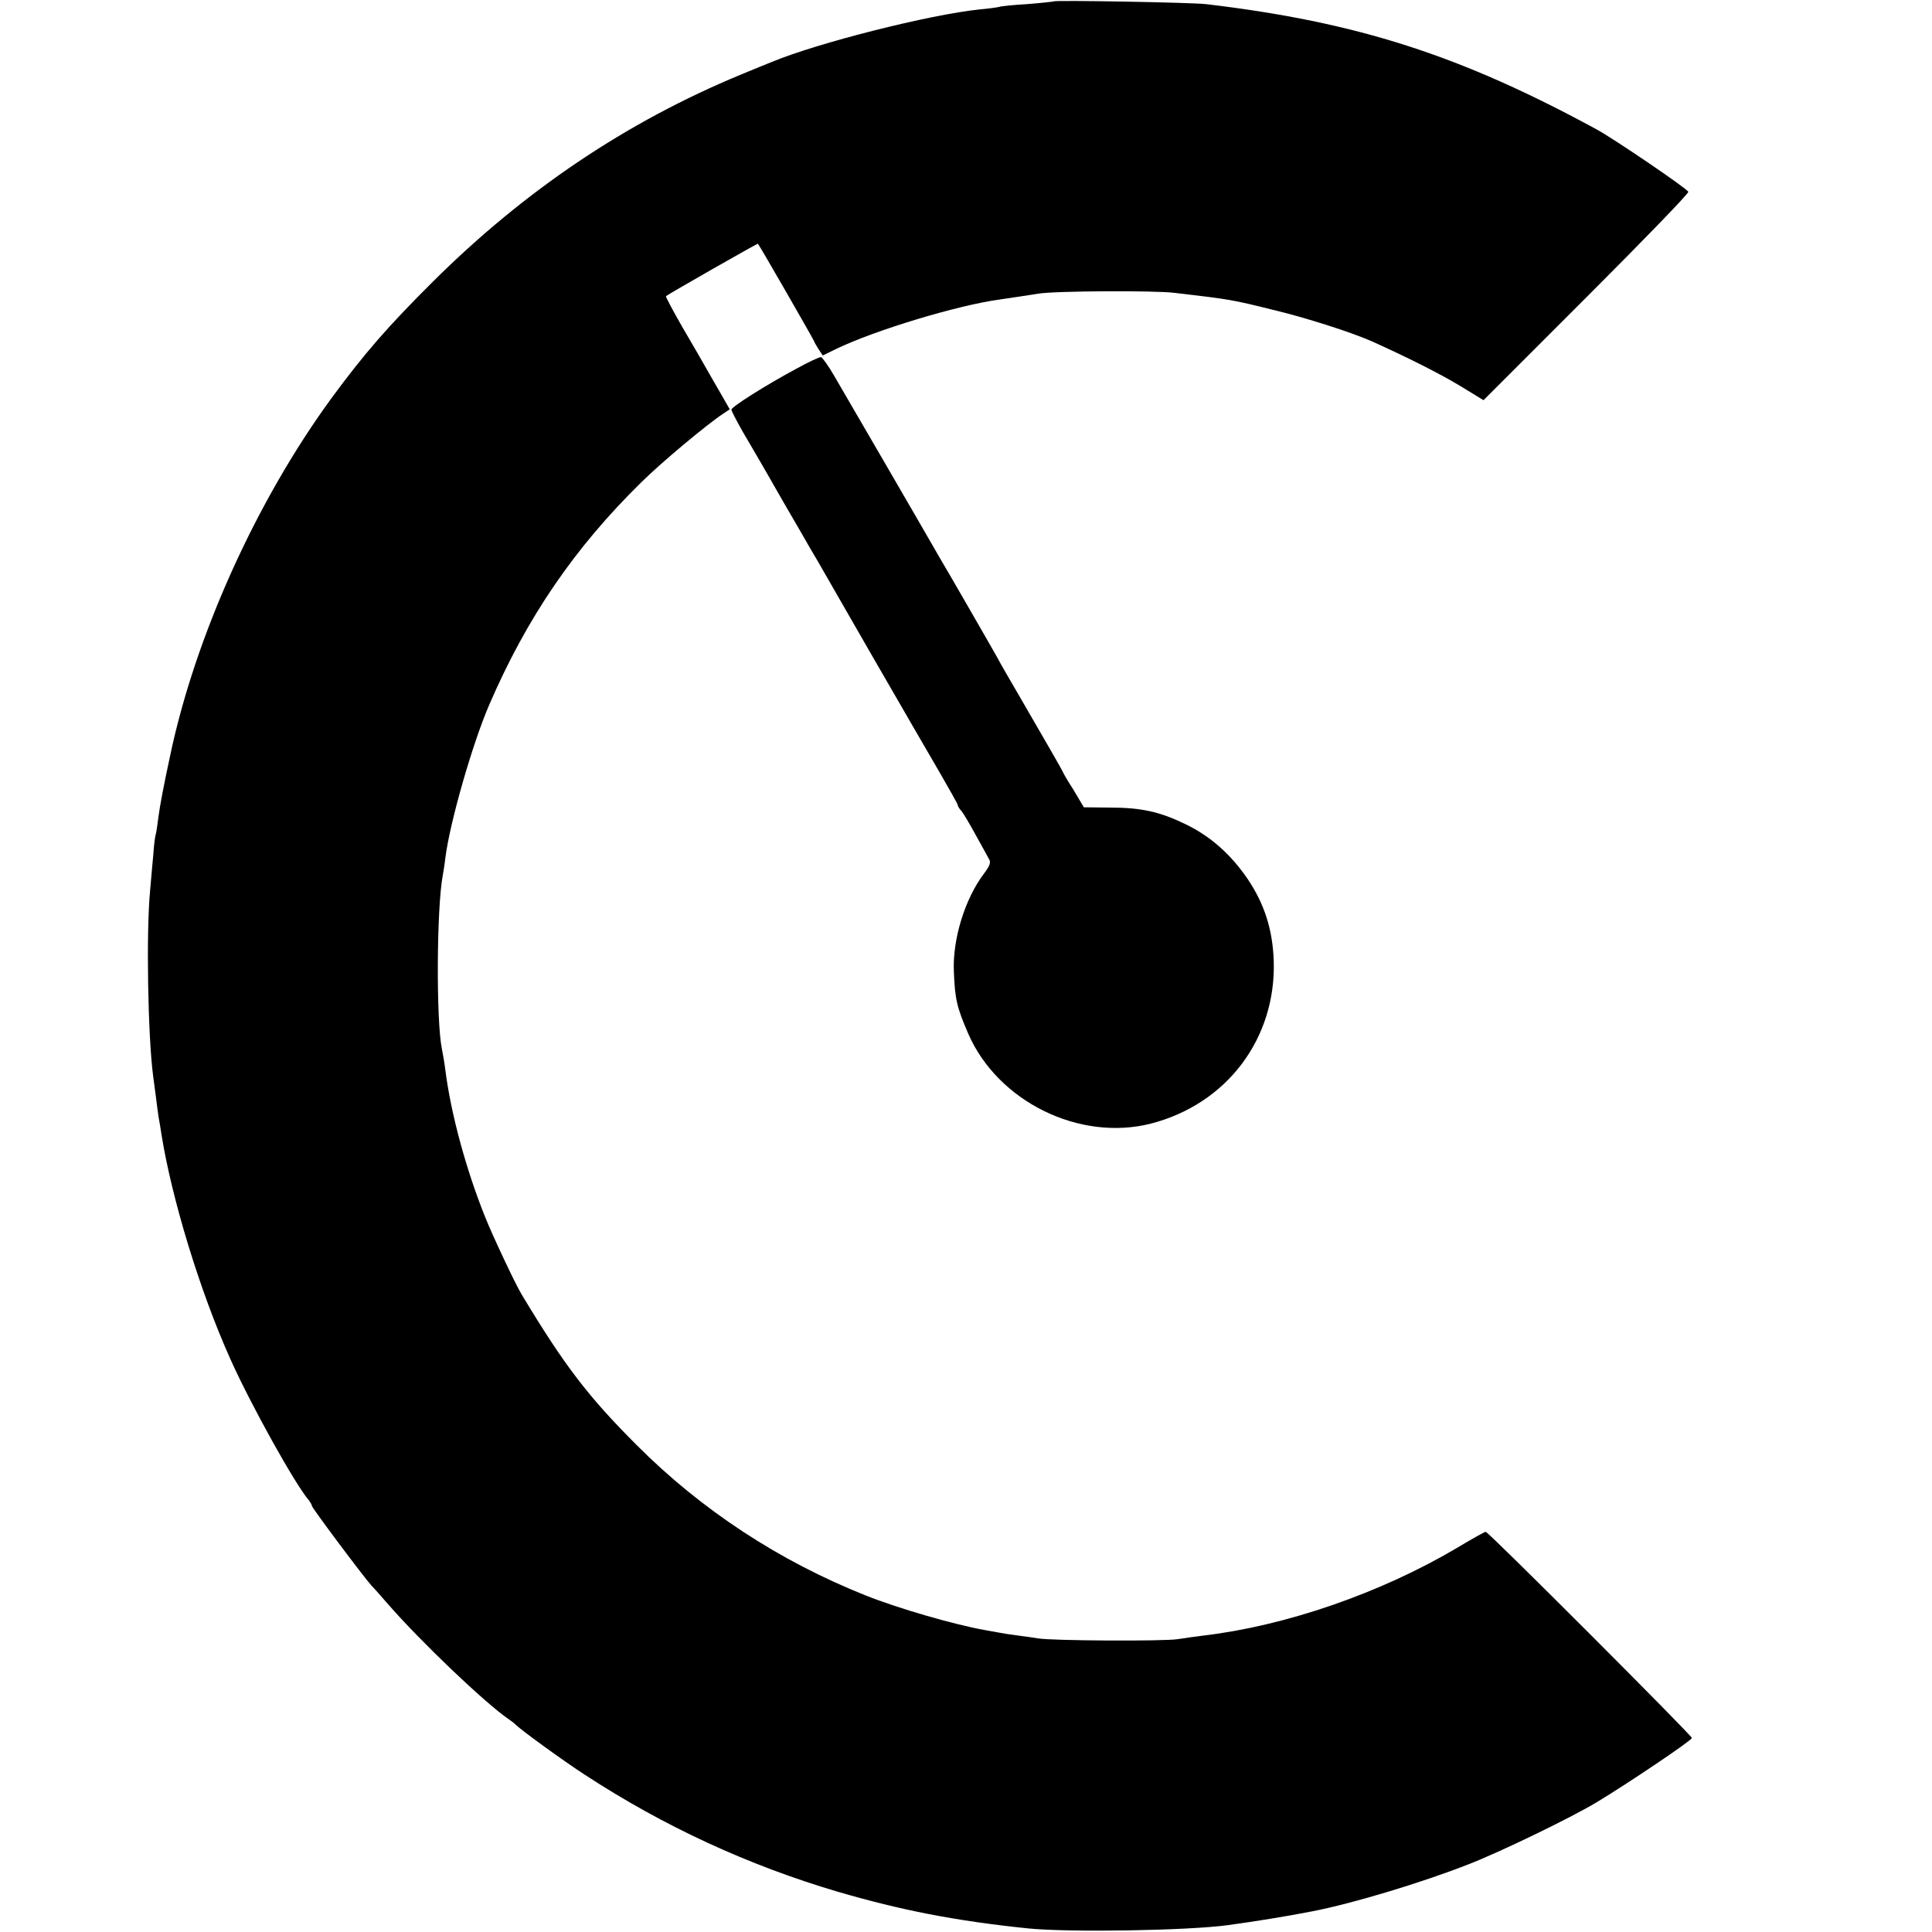
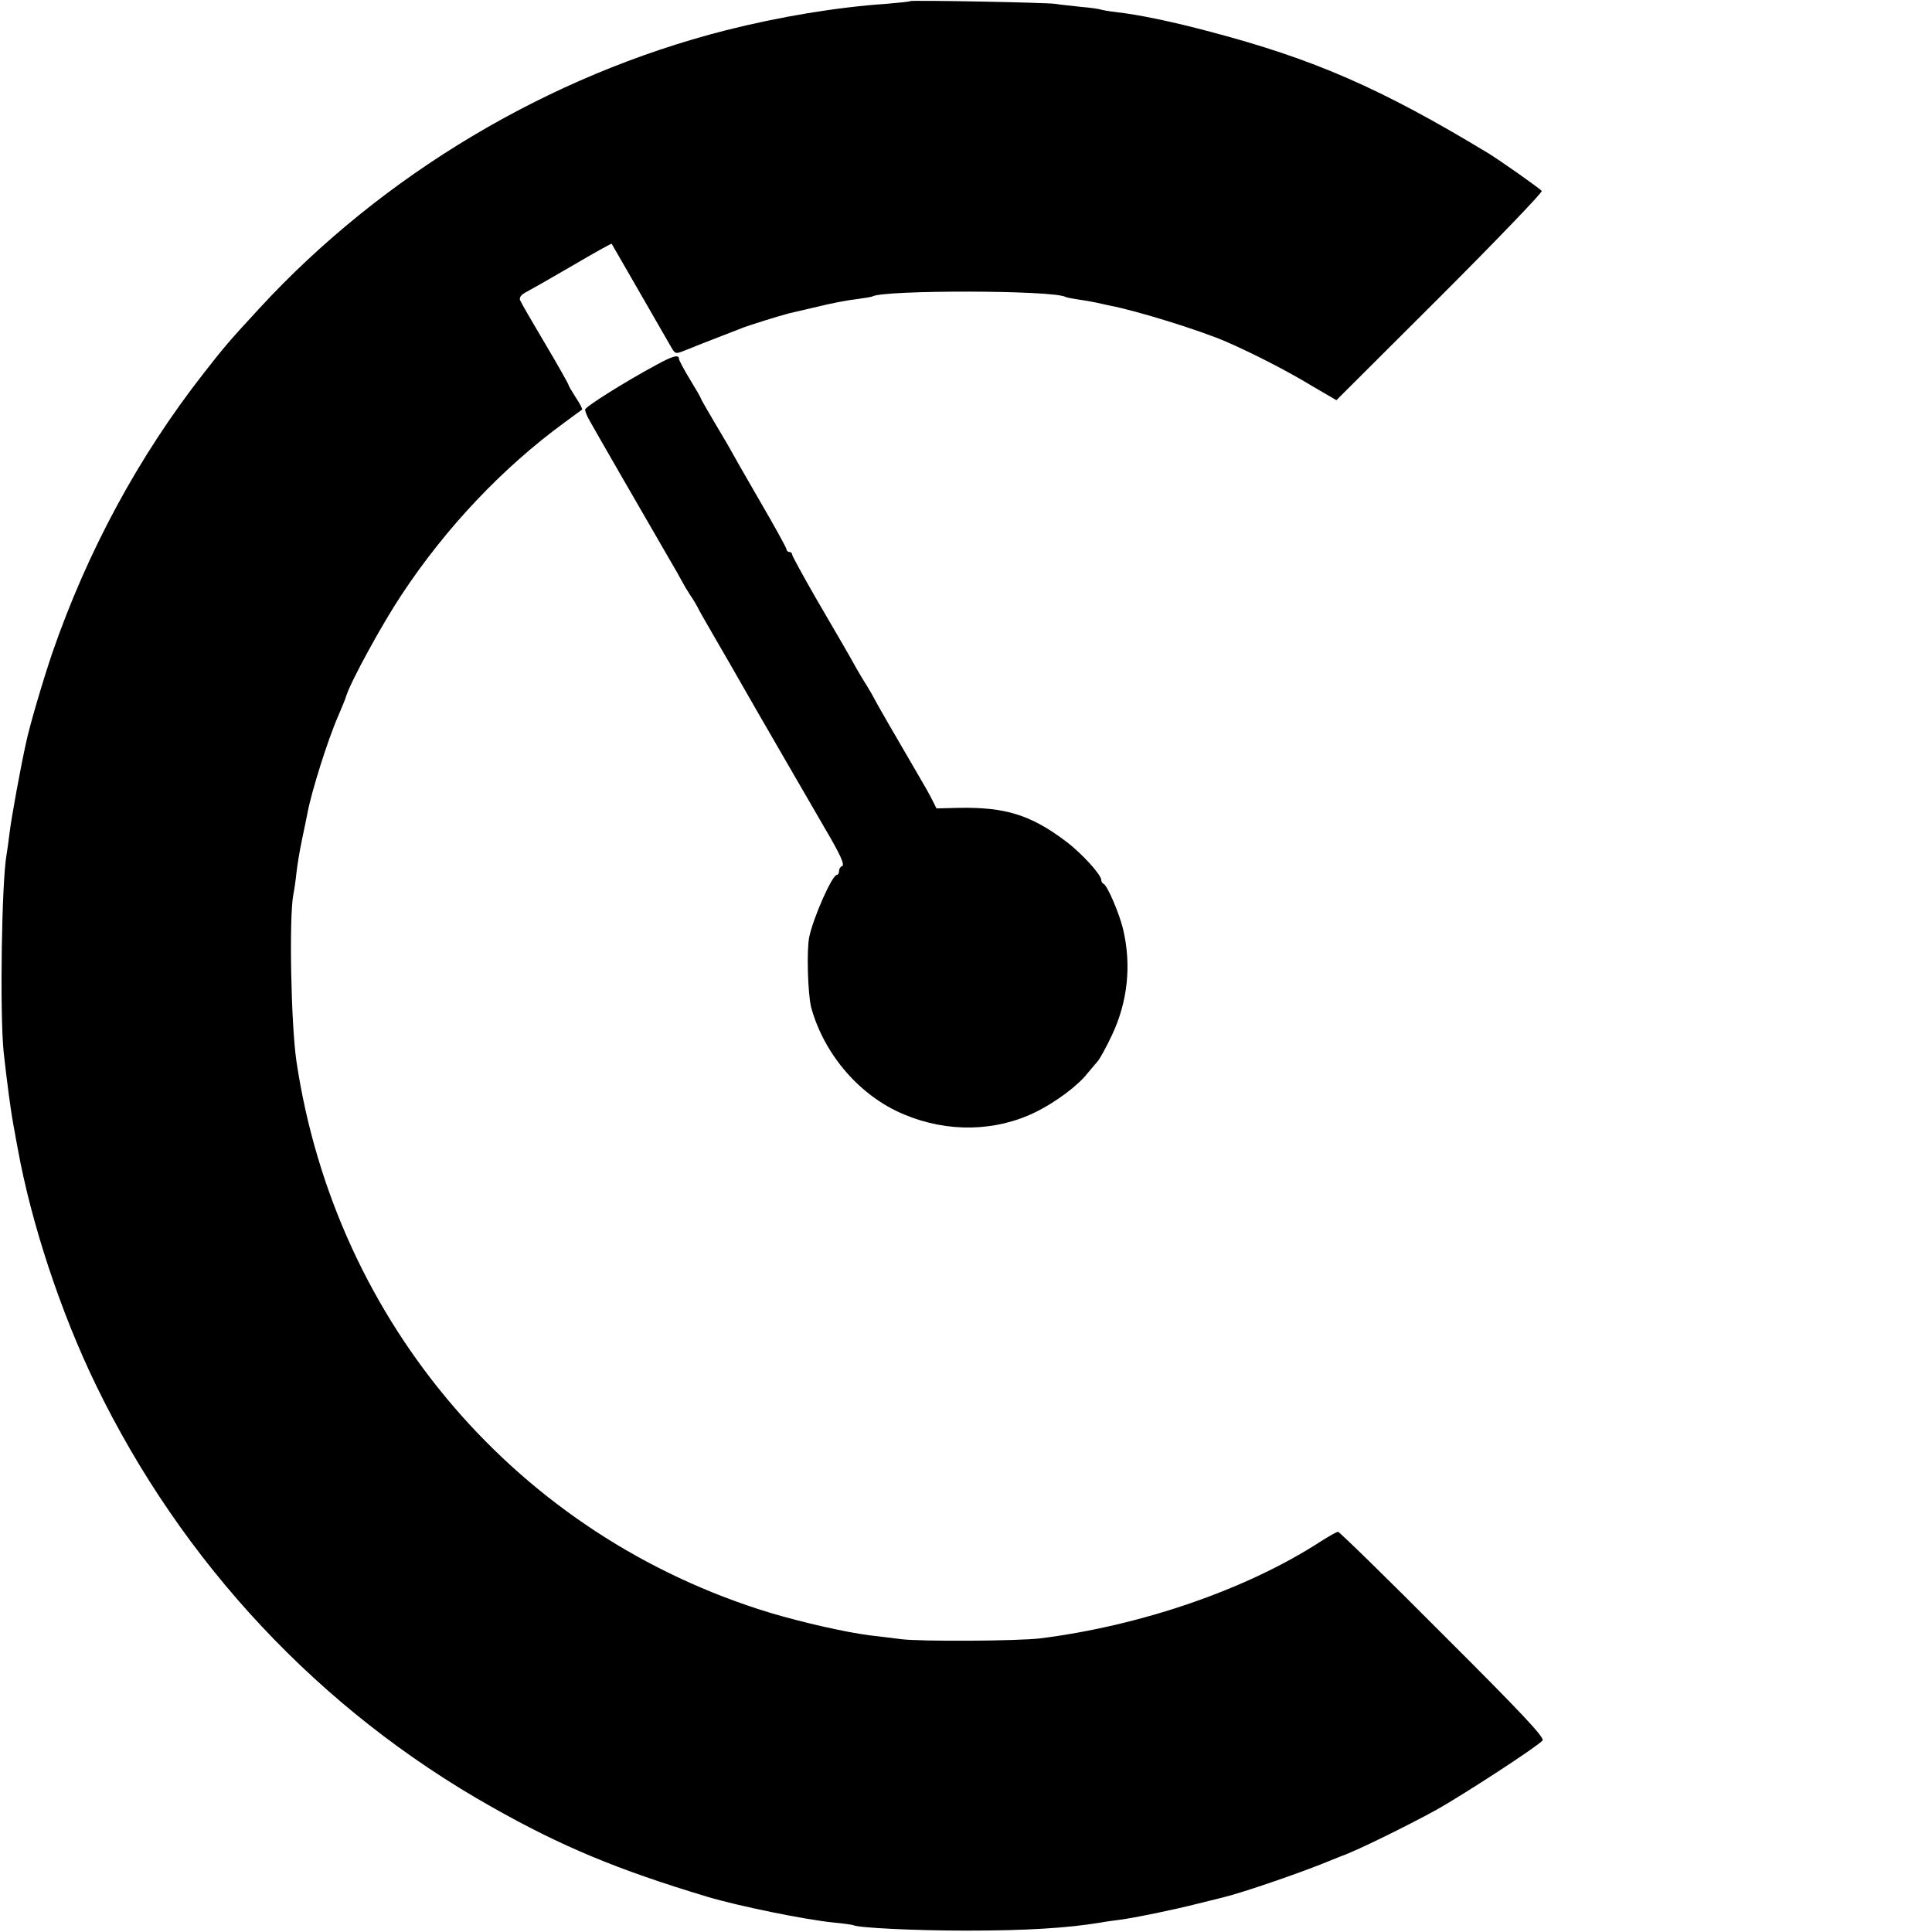
<svg xmlns="http://www.w3.org/2000/svg" version="1.0" width="700pt" height="700pt" viewBox="0 0 700 700" preserveAspectRatio="xMidYMid meet">
  <g transform="translate(0,700) scale(0.1,-0.1)" fill="#000000" stroke="none">
-     <path d="M3818 6995 c-2 -1 -46 -6 -98 -10 -52 -3 -97 -8 -100 -10 -3 -1 -34 -6 -70 -9 -182 -19 -587 -121 -755 -191 -16 -6 -66 -27 -110 -45 -416 -172 -785 -421 -1116 -750 -163 -162 -249 -261 -366 -420 -274 -374 -496 -866 -587 -1300 -24 -111 -37 -182 -42 -220 -3 -25 -7 -52 -9 -60 -3 -8 -7 -40 -9 -70 -3 -30 -8 -91 -12 -135 -15 -155 -8 -532 11 -675 2 -14 6 -47 10 -75 3 -27 8 -61 10 -75 3 -14 7 -41 10 -60 37 -232 139 -568 250 -815 73 -163 235 -455 285 -512 5 -7 10 -15 10 -19 0 -7 187 -257 216 -289 11 -11 37 -41 58 -65 119 -137 353 -360 439 -419 12 -8 24 -18 27 -21 12 -14 171 -130 250 -181 285 -186 590 -327 915 -423 229 -67 428 -106 690 -133 149 -15 581 -8 725 12 95 13 208 31 305 50 145 28 394 103 565 170 116 45 370 168 465 225 108 65 345 224 345 233 0 9 -737 747 -747 747 -4 0 -52 -27 -107 -60 -276 -163 -619 -281 -916 -316 -25 -3 -67 -9 -93 -13 -48 -8 -460 -6 -507 3 -14 2 -45 7 -70 10 -25 3 -57 8 -72 11 -16 3 -38 7 -50 9 -112 20 -316 79 -433 126 -311 124 -594 309 -829 545 -176 176 -262 289 -416 545 -23 38 -105 212 -132 280 -69 171 -124 374 -144 530 -3 25 -9 61 -13 80 -21 102 -19 509 3 627 2 10 7 41 10 68 17 129 98 411 158 550 136 316 309 570 553 809 73 72 236 208 295 247 l24 16 -28 49 c-16 27 -39 68 -53 92 -13 23 -53 93 -89 154 -35 61 -63 113 -61 115 6 6 332 192 333 190 6 -6 204 -351 204 -354 0 -2 7 -14 15 -27 l16 -24 47 23 c143 69 441 159 595 180 41 6 102 15 139 21 57 10 420 12 493 3 206 -24 209 -25 355 -61 122 -29 286 -82 359 -114 133 -60 248 -118 321 -162 l85 -52 373 373 c204 204 371 376 369 382 -3 11 -265 189 -330 225 -496 270 -869 390 -1417 455 -49 6 -546 15 -552 10z" />
-     <path d="M2889 5666 c-116 -62 -238 -140 -239 -150 0 -5 19 -41 41 -80 23 -39 49 -84 59 -101 9 -16 50 -86 89 -155 40 -69 78 -134 84 -145 6 -11 23 -40 38 -65 14 -25 106 -184 204 -355 98 -170 207 -358 242 -418 34 -59 63 -110 63 -114 0 -3 6 -14 14 -22 7 -9 30 -47 51 -86 21 -38 43 -77 48 -87 8 -12 4 -24 -17 -52 -70 -92 -115 -239 -110 -356 4 -101 11 -130 52 -225 107 -246 403 -392 662 -326 275 71 454 308 445 590 -4 112 -33 205 -95 297 -61 89 -134 154 -225 198 -93 45 -160 60 -274 60 l-94 1 -38 64 c-22 34 -39 64 -39 66 0 2 -58 103 -155 270 -32 55 -70 120 -83 145 -14 25 -63 110 -109 190 -46 80 -88 152 -93 160 -72 126 -360 621 -388 669 -20 35 -42 65 -47 67 -6 1 -44 -17 -86 -40z" />
+     <path d="M3298 6996 c-1 -2 -41 -6 -88 -10 -178 -12 -388 -47 -581 -96 -640 -163 -1242 -522 -1689 -1007 -108 -117 -127 -139 -201 -234 -238 -304 -422 -646 -550 -1016 -33 -98 -81 -259 -95 -326 -20 -90 -53 -272 -59 -322 -4 -33 -9 -69 -11 -80 -18 -98 -25 -572 -11 -715 12 -109 27 -226 41 -295 2 -11 6 -36 10 -55 49 -272 156 -595 283 -857 313 -646 812 -1179 1433 -1529 256 -145 459 -229 785 -327 111 -33 354 -83 458 -93 34 -3 65 -8 68 -9 15 -10 227 -20 409 -20 217 0 365 9 487 29 21 4 52 8 68 10 55 7 195 36 278 57 45 11 89 22 97 24 75 18 298 95 395 136 17 7 32 13 35 14 48 16 236 108 345 168 98 55 367 230 384 251 8 10 -75 99 -361 384 -204 205 -375 372 -380 372 -5 0 -35 -17 -66 -37 -268 -173 -648 -303 -1012 -349 -82 -10 -434 -12 -505 -3 -38 5 -90 11 -115 14 -85 11 -241 46 -358 81 -913 277 -1576 1049 -1718 1999 -20 138 -27 525 -11 605 3 14 8 48 11 77 3 28 12 82 20 120 8 38 17 81 20 97 14 76 74 267 111 351 12 28 26 61 30 75 17 53 130 260 200 365 161 244 367 461 590 624 33 24 62 46 64 47 2 2 -8 22 -23 44 -14 22 -26 42 -26 45 0 3 -38 71 -85 150 -47 79 -88 150 -91 158 -3 10 5 20 23 29 15 8 91 51 168 96 76 45 140 80 141 79 1 -1 36 -63 79 -137 98 -170 127 -221 141 -245 12 -18 13 -18 55 -1 24 10 73 29 109 43 36 14 74 29 85 33 20 9 146 48 175 55 8 2 55 13 103 24 48 12 111 24 140 27 29 4 55 8 58 10 42 24 659 23 700 -2 4 -2 24 -6 45 -9 22 -3 50 -8 64 -11 14 -3 36 -8 50 -11 96 -18 329 -90 425 -132 96 -42 221 -106 308 -159 l89 -52 375 374 c206 206 372 379 369 384 -5 8 -150 110 -194 137 -390 236 -632 341 -1007 440 -139 37 -260 62 -340 71 -27 3 -53 8 -56 9 -3 2 -35 7 -71 10 -35 4 -78 8 -94 11 -34 5 -520 14 -526 10z" />
+     <path d="M2380 5679 c-117 -63 -260 -153 -260 -163 0 -6 6 -22 14 -36 15 -28 213 -371 285 -495 26 -44 50 -87 54 -95 4 -8 16 -28 27 -45 11 -16 23 -36 27 -44 3 -8 35 -63 69 -122 35 -60 74 -128 87 -151 24 -43 266 -461 305 -528 56 -95 74 -134 63 -138 -6 -2 -11 -10 -11 -18 0 -8 -4 -14 -8 -14 -17 0 -85 -154 -100 -225 -10 -49 -5 -207 7 -255 47 -171 177 -322 337 -388 157 -66 332 -63 479 10 70 35 150 94 185 139 14 17 31 37 38 45 7 8 31 51 52 96 56 120 70 252 39 382 -13 55 -57 159 -71 164 -4 2 -8 8 -8 14 0 19 -74 100 -130 141 -126 95 -219 123 -386 120 l-81 -2 -16 32 c-9 18 -28 52 -43 77 -90 154 -161 277 -167 290 -4 8 -16 29 -26 45 -11 17 -28 46 -39 65 -28 51 -50 88 -146 253 -47 82 -86 153 -86 158 0 5 -4 9 -10 9 -5 0 -10 4 -10 9 0 5 -45 87 -100 181 -55 95 -100 174 -100 175 0 1 -25 44 -55 94 -30 51 -55 94 -55 96 0 3 -18 34 -40 70 -22 36 -40 70 -40 75 0 16 -22 11 -80 -21z" />
  </g>
</svg>
